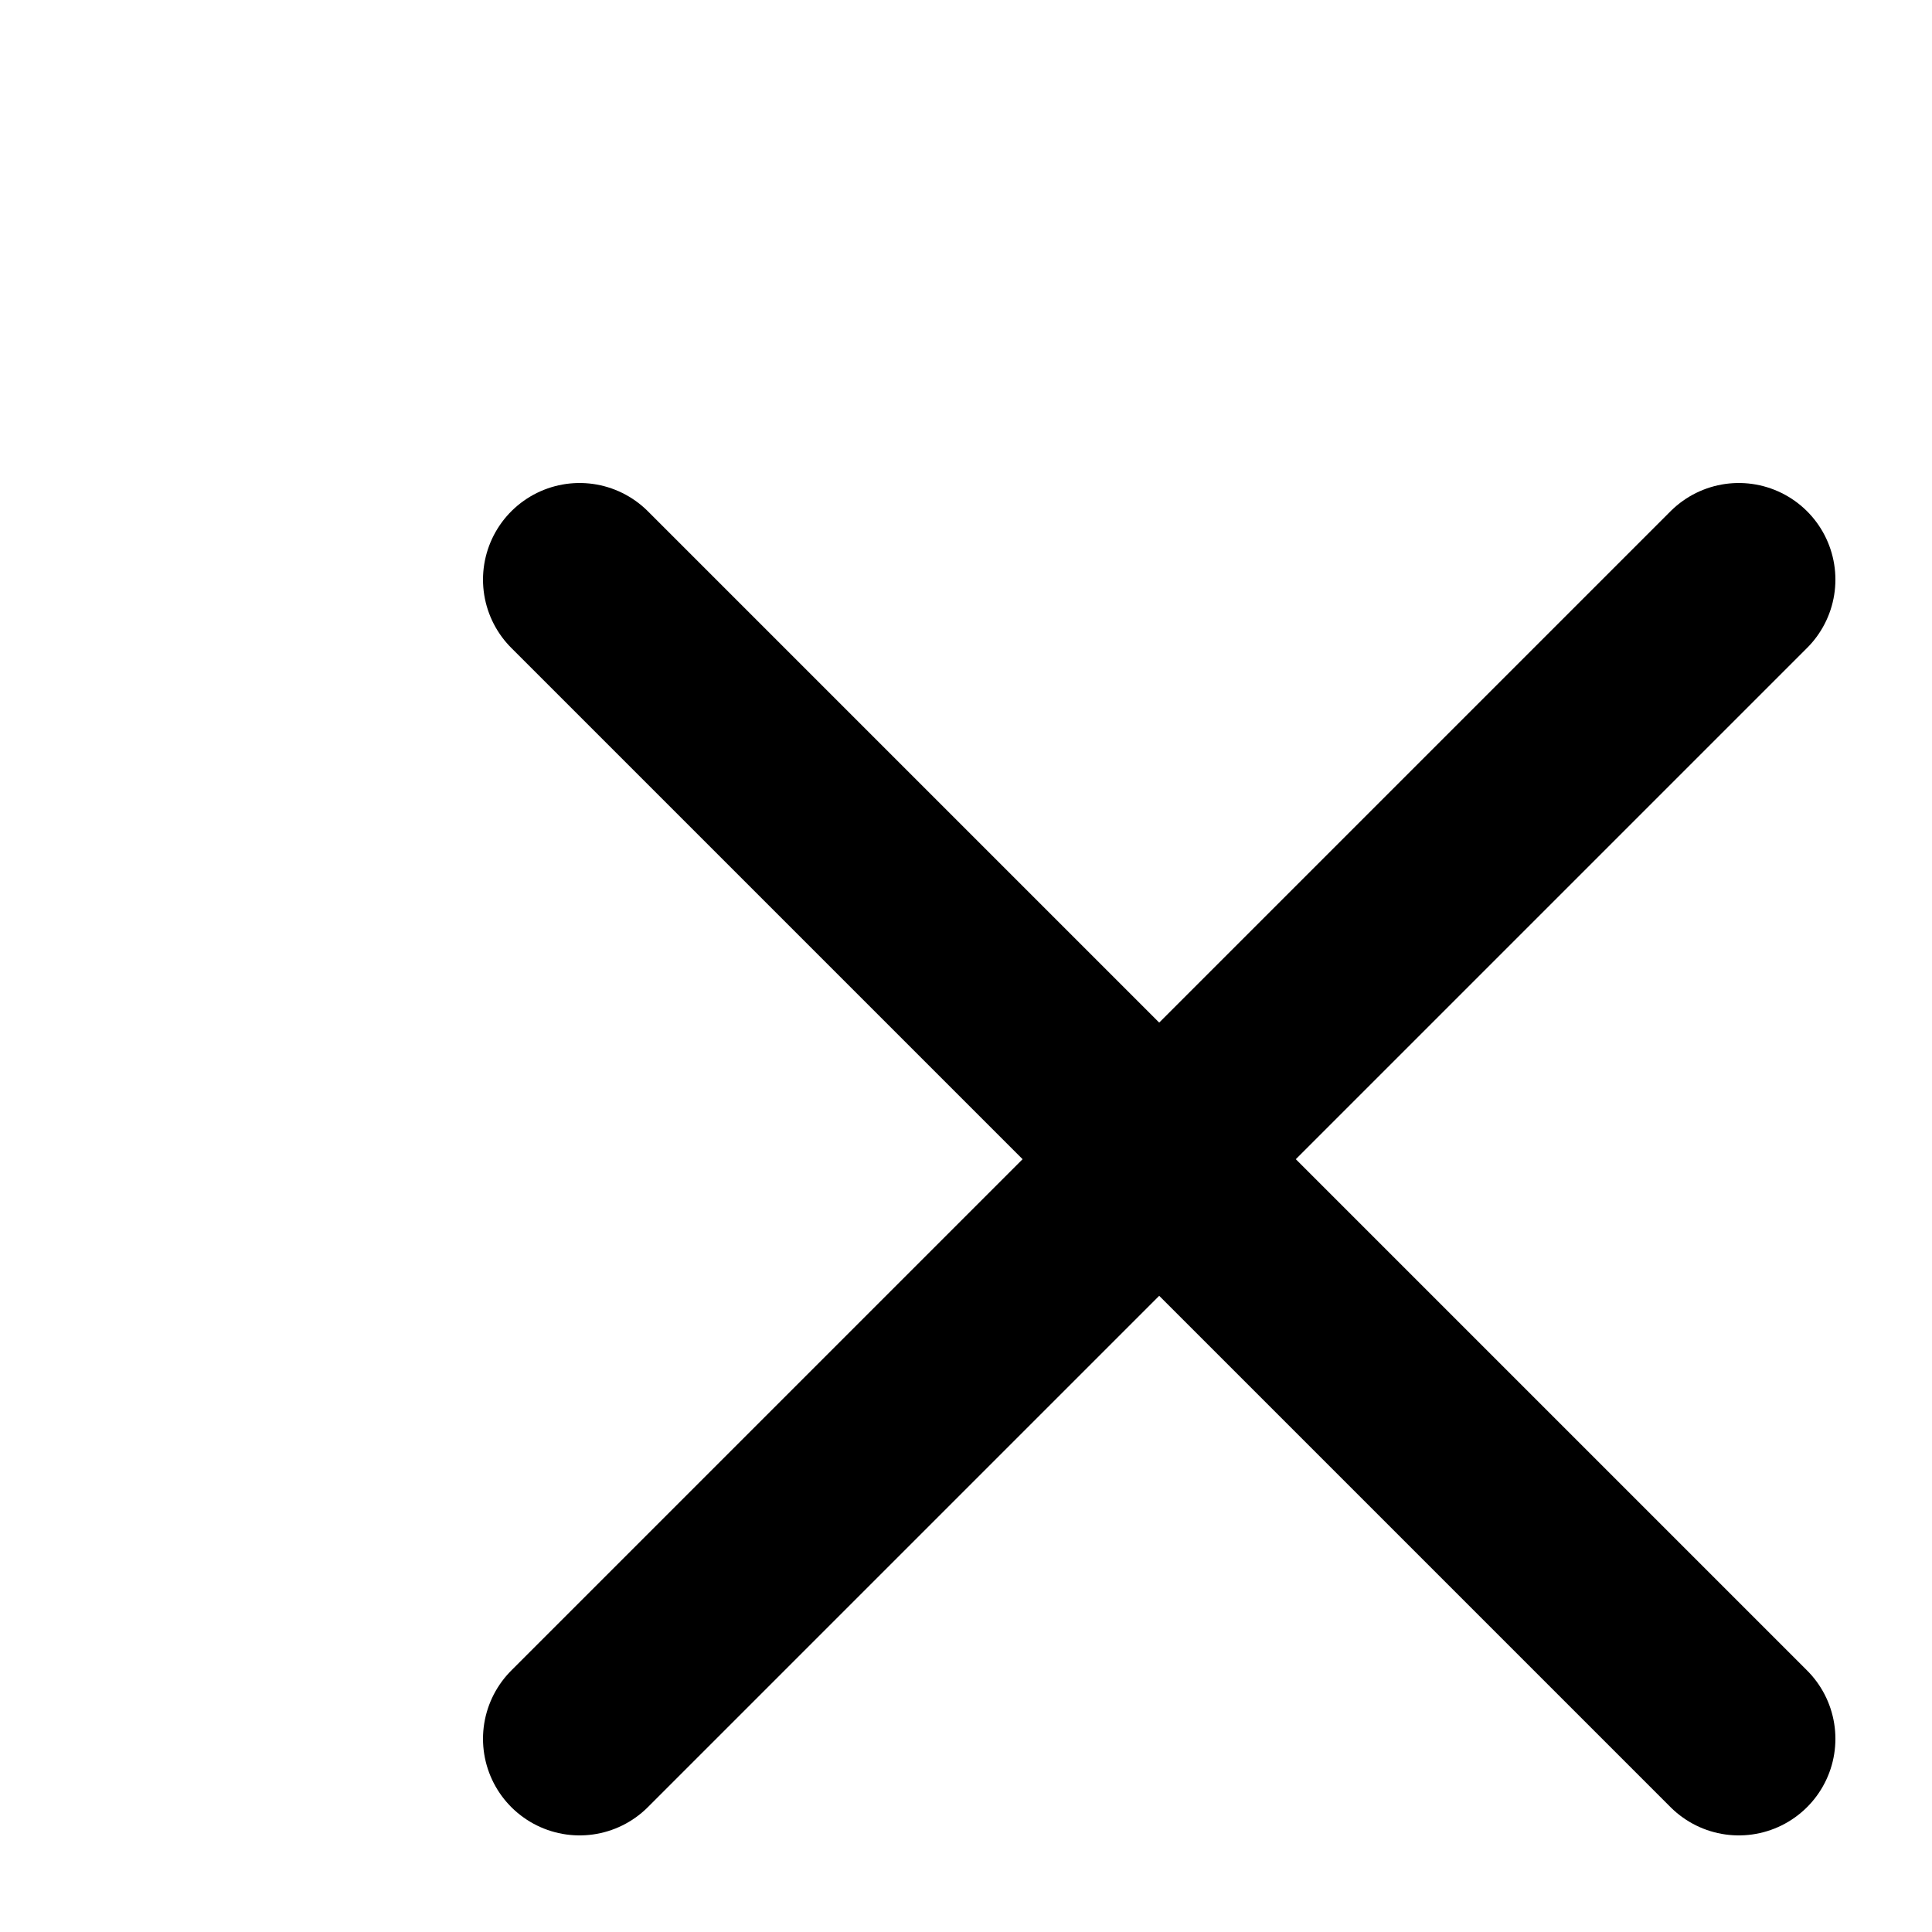
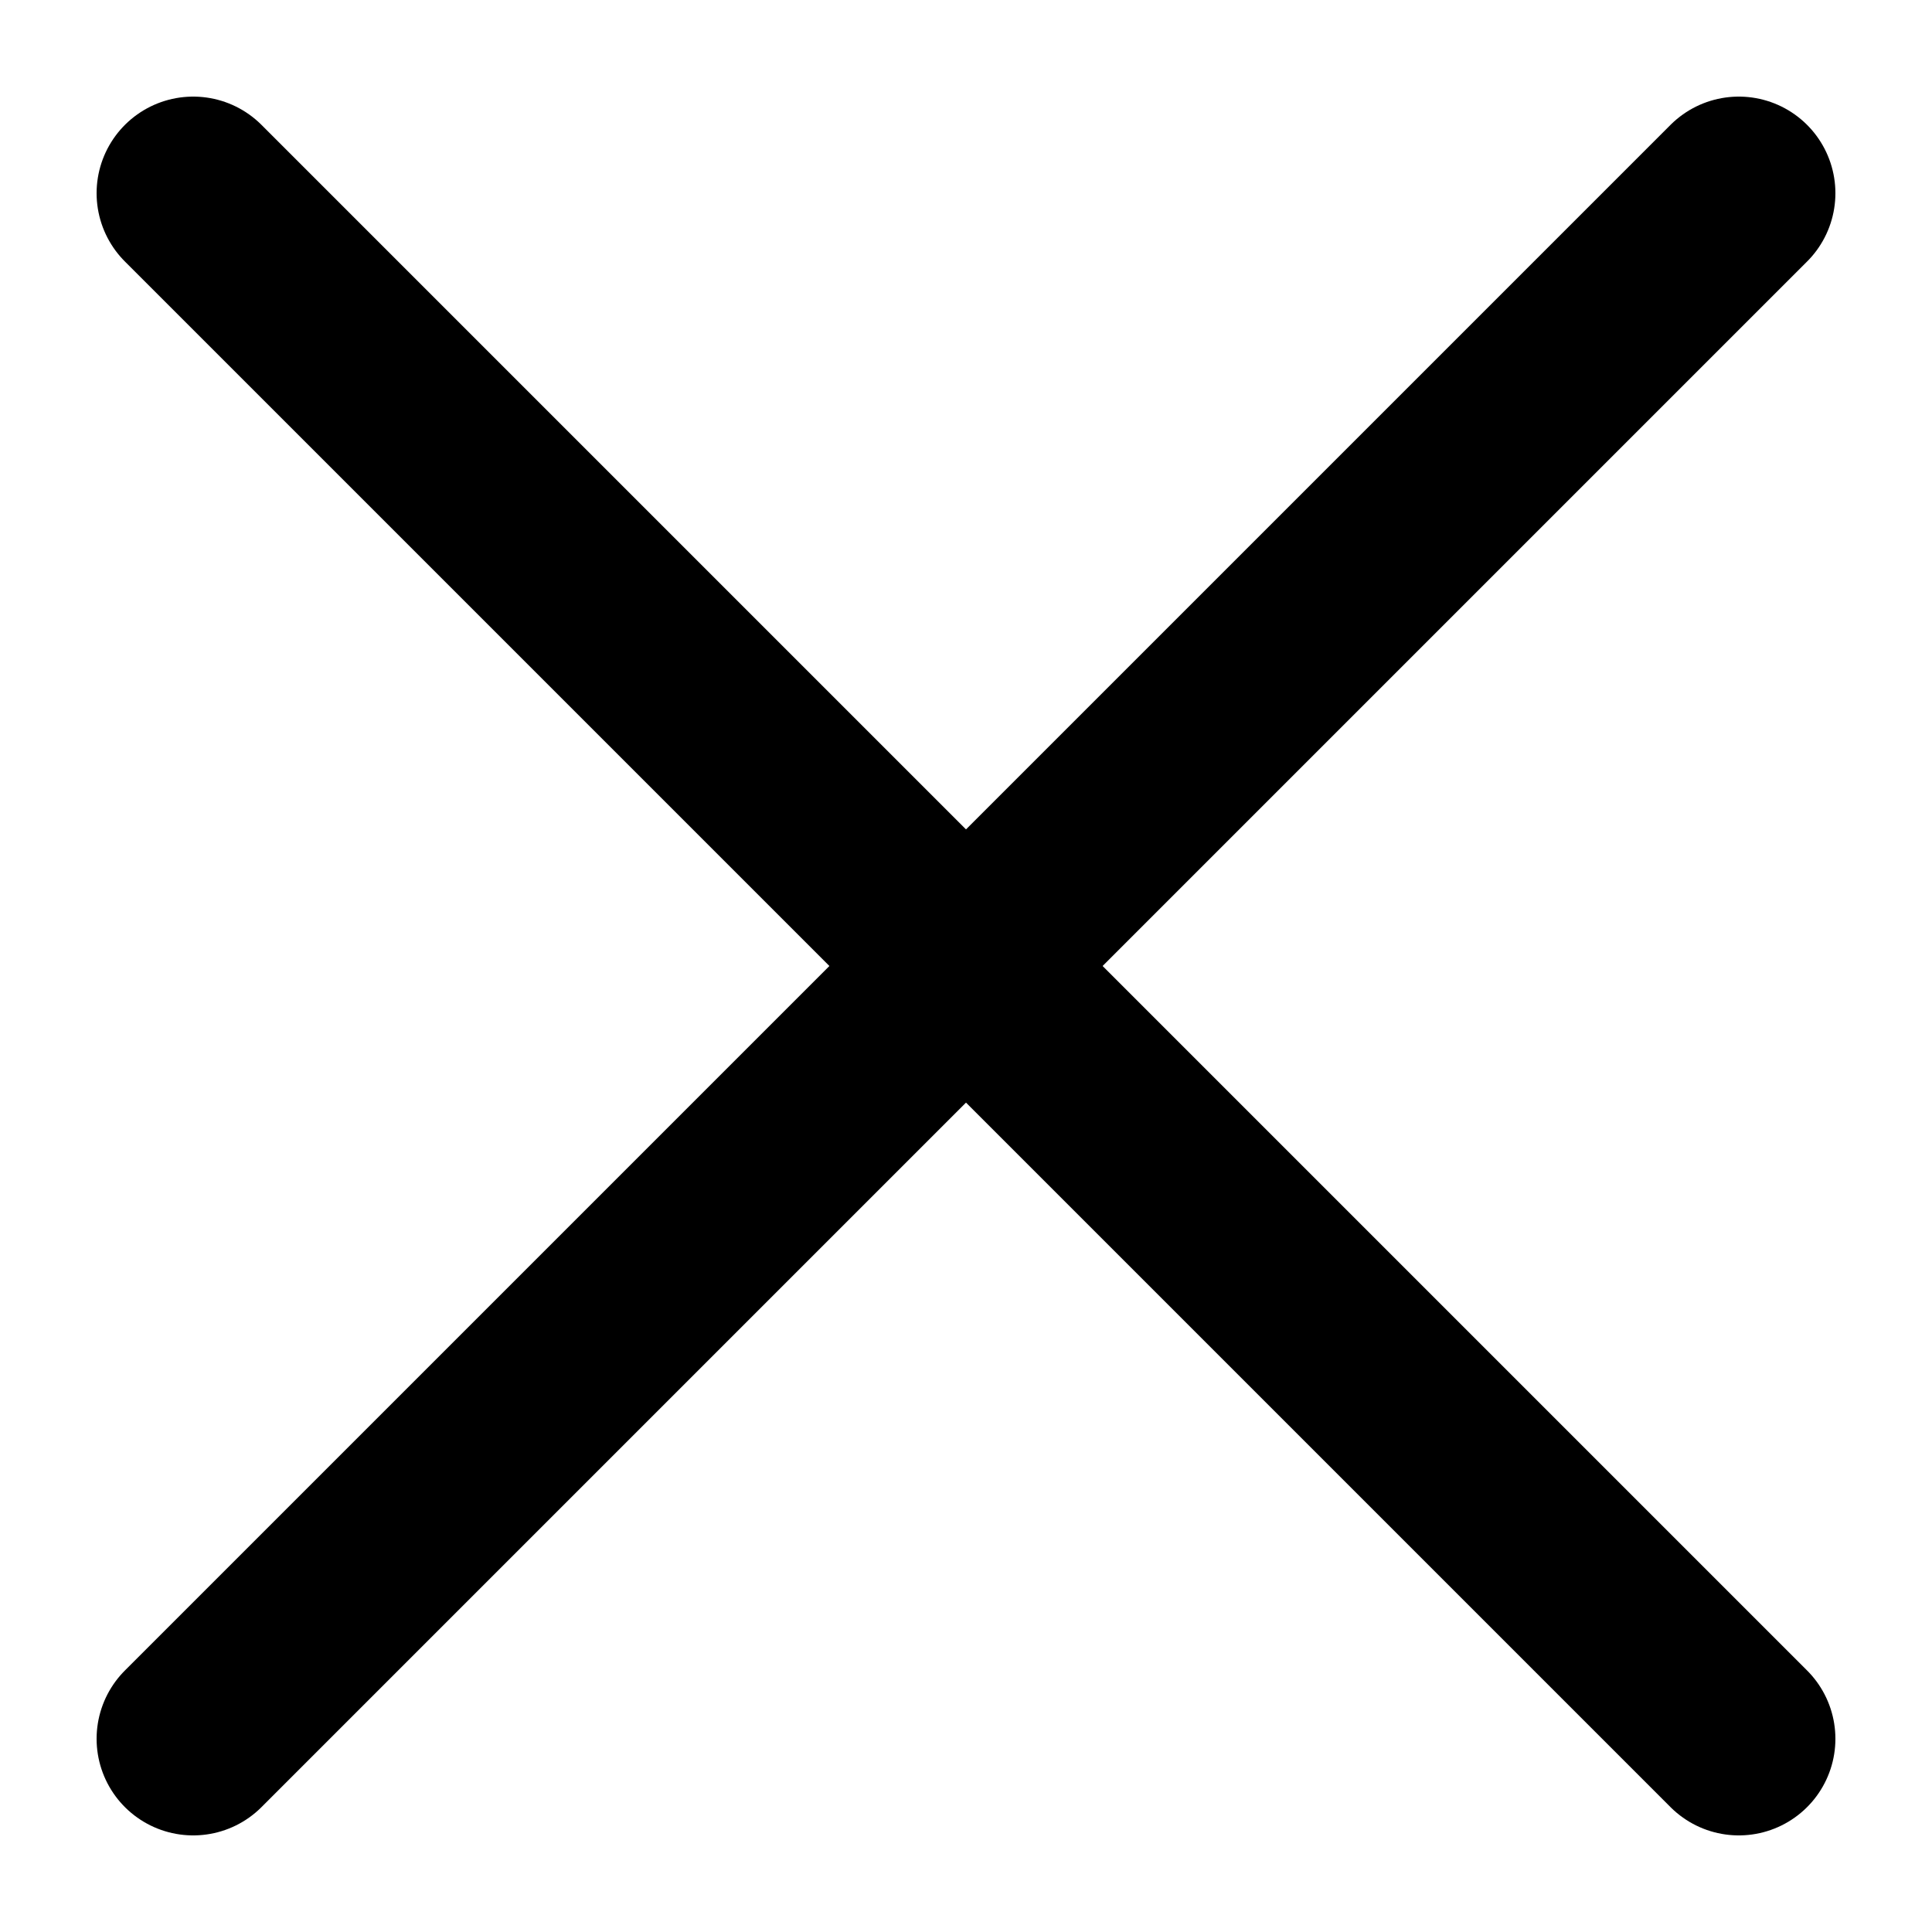
<svg xmlns="http://www.w3.org/2000/svg" width="20" height="20" viewBox="0 0 20 20" fill="none" stroke="currentColor" stroke-width="2" stroke-linecap="round" stroke-linejoin="round" class="feather feather-x">
-   <line x1="18" y1="6" x2="6" y2="18" />
-   <line x1="6" y1="6" x2="18" y2="18" />
+   <line x1="18" y1="2" x2="2" y2="18" />
+   <line x1="2" y1="2" x2="18" y2="18" />
</svg>
